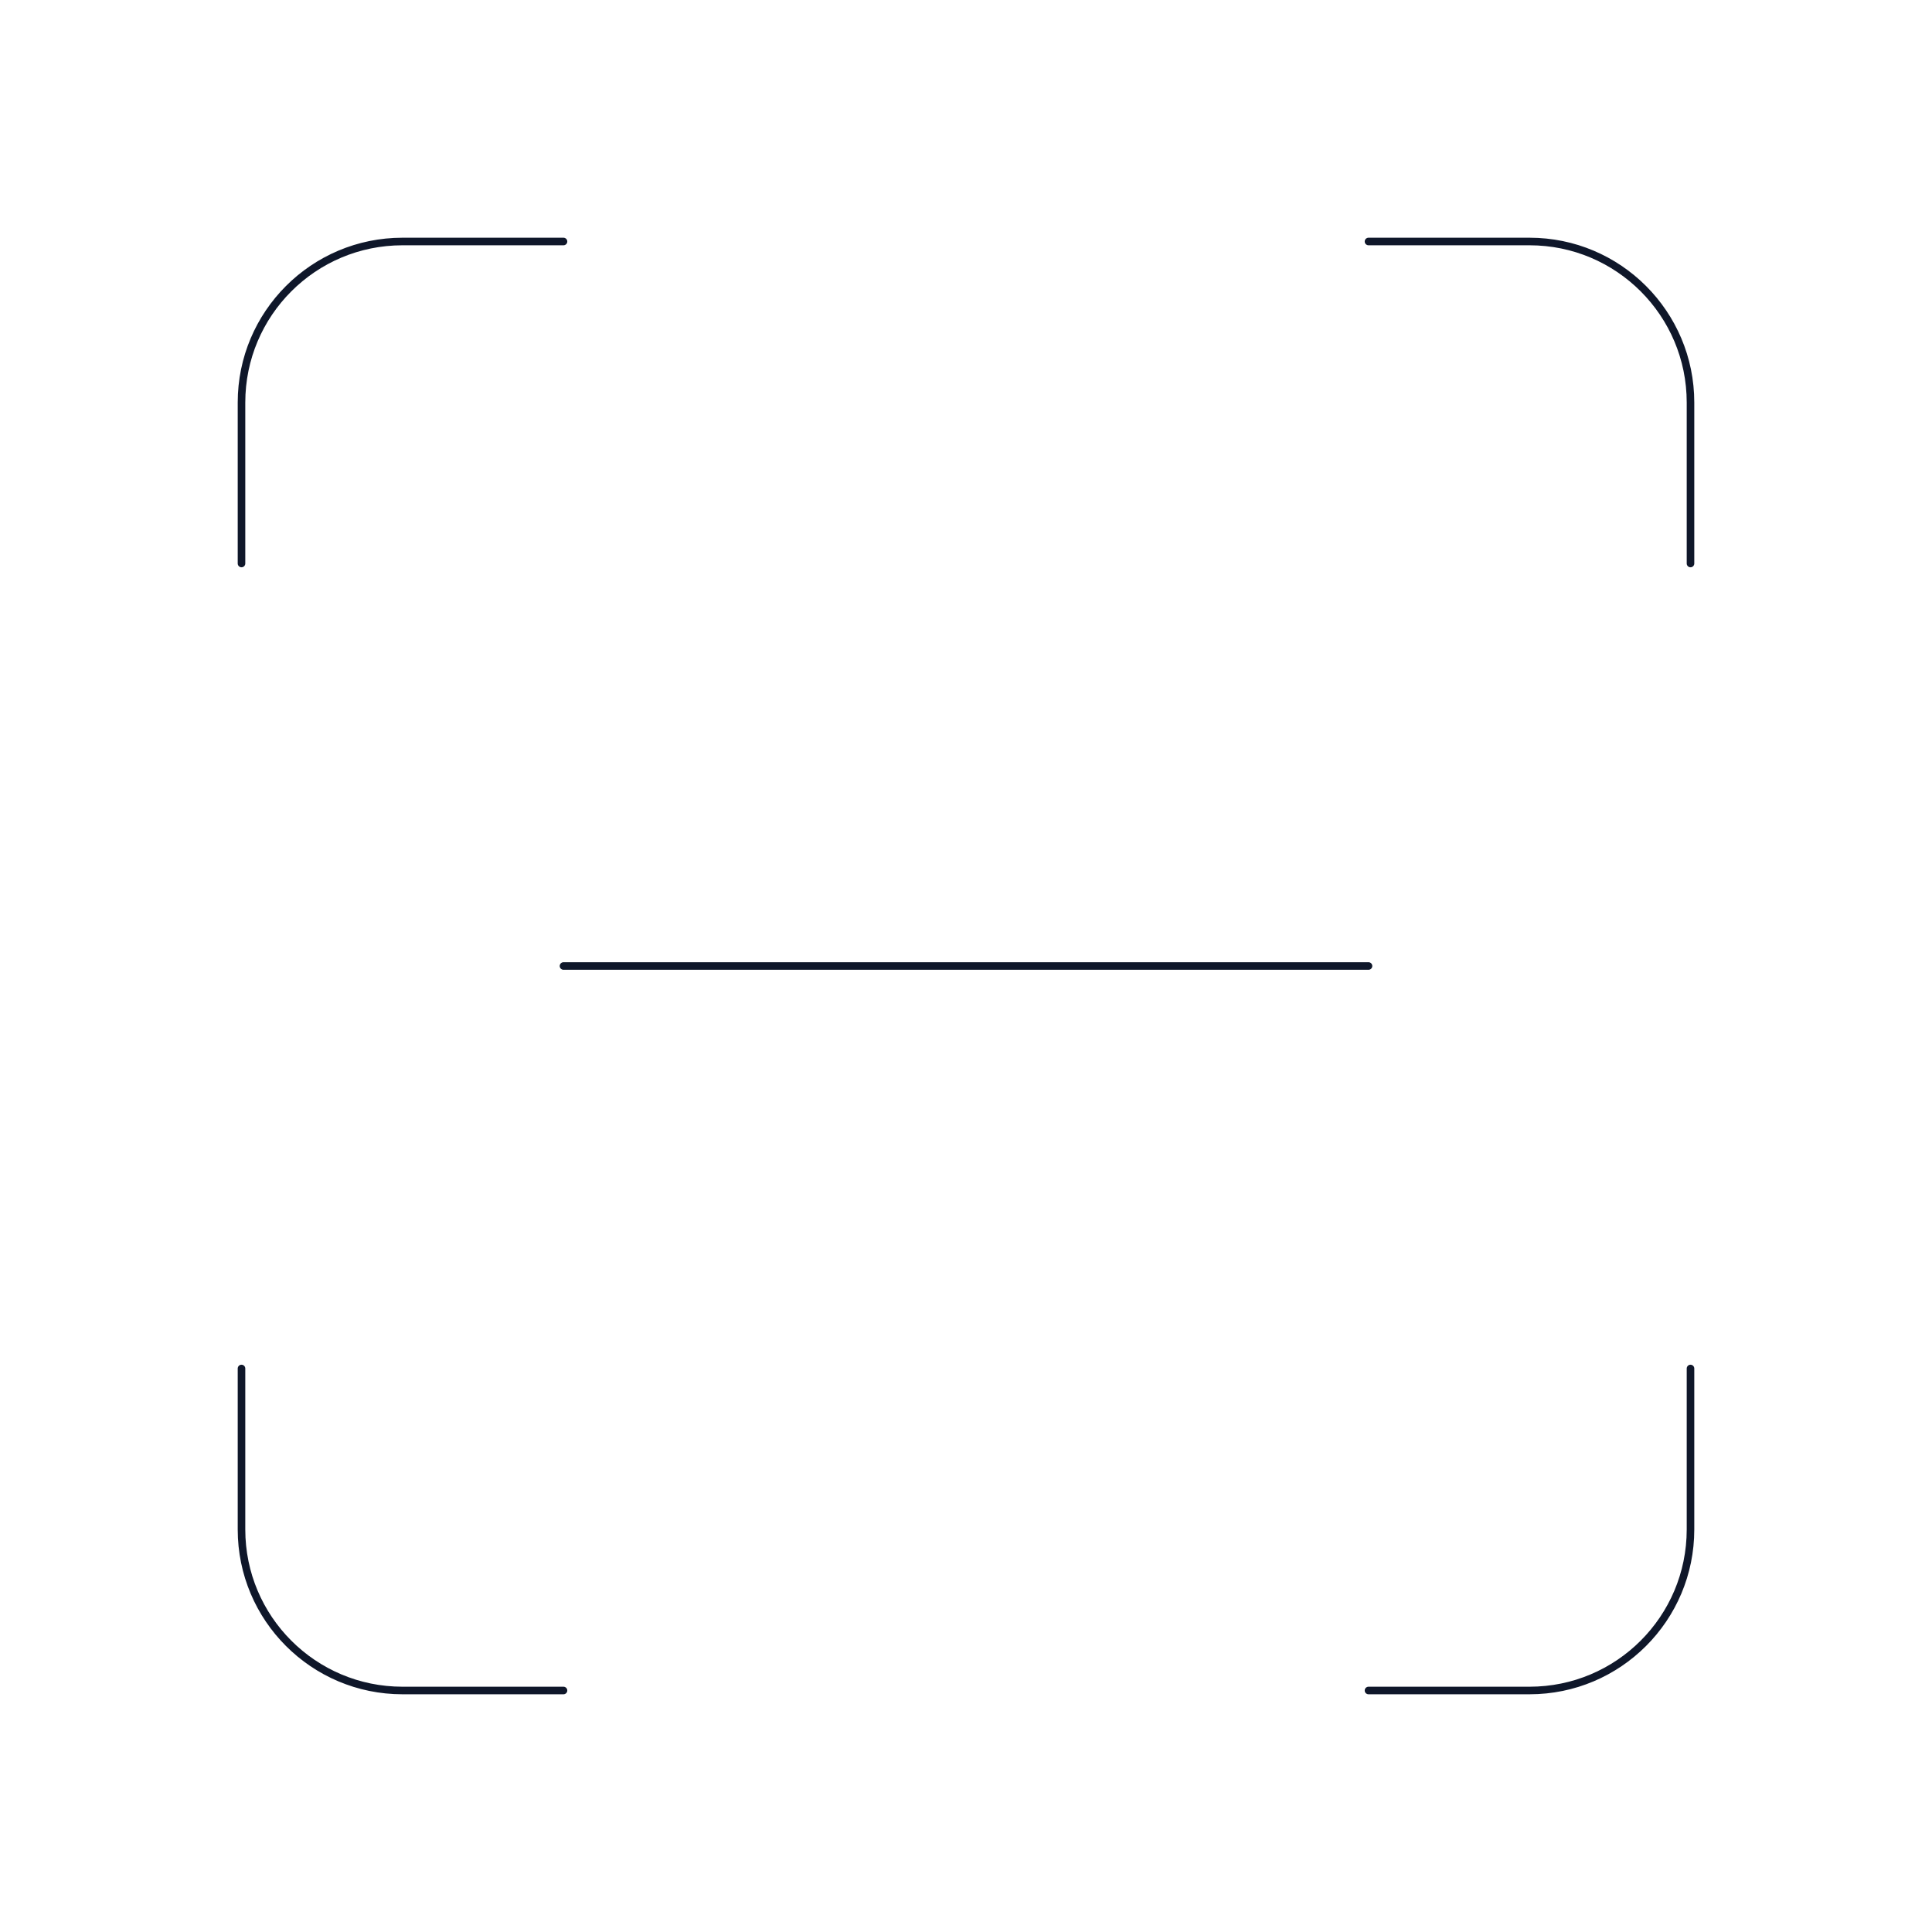
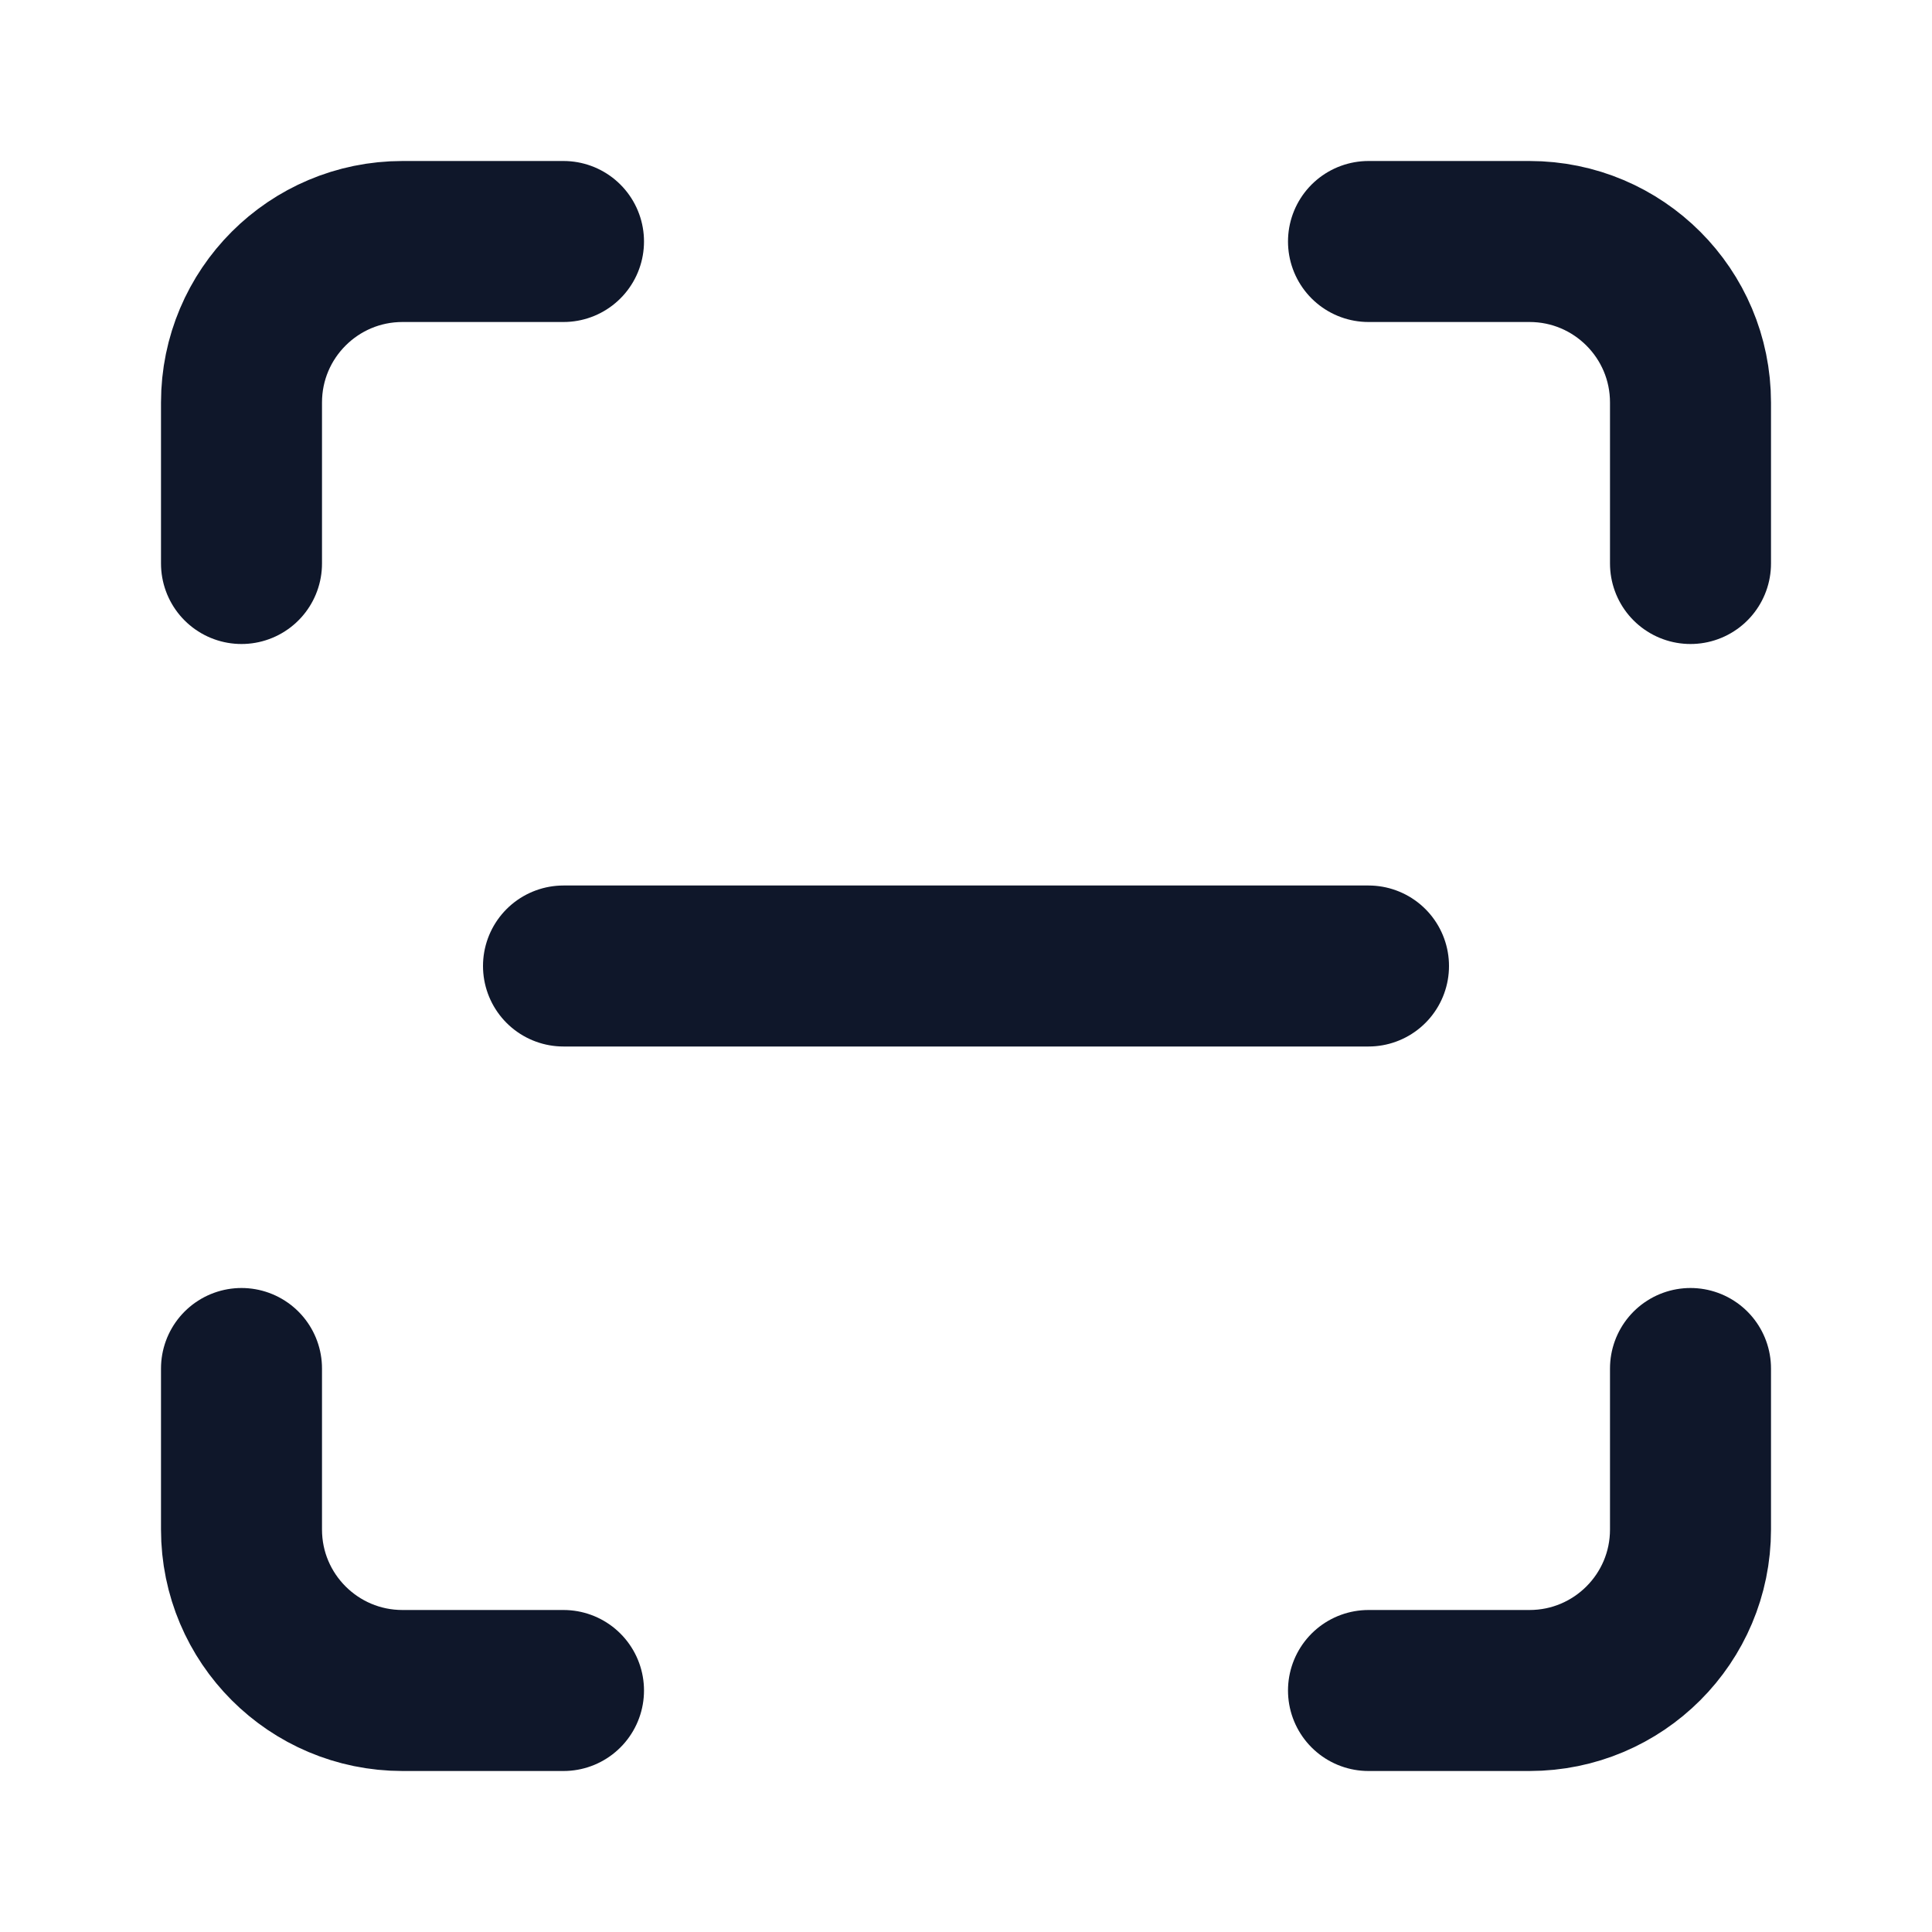
- <svg xmlns="http://www.w3.org/2000/svg" width="512" height="512" viewBox="0 0 24 24" fill="none" stroke="#0F172A" stroke-width="0.094" stroke-linecap="round" stroke-linejoin="round" class="lucide lucide-scan-line" aria-hidden="true">
+ <svg xmlns="http://www.w3.org/2000/svg" width="512" height="512" viewBox="0 0 24 24" fill="none" stroke="#0F172A" stroke-width="2" stroke-linecap="round" stroke-linejoin="round" class="lucide lucide-scan-line" aria-hidden="true">
  <path d="M3 7V5a2 2 0 0 1 2-2h2" />
  <path d="M17 3h2a2 2 0 0 1 2 2v2" />
  <path d="M21 17v2a2 2 0 0 1-2 2h-2" />
  <path d="M7 21H5a2 2 0 0 1-2-2v-2" />
  <path d="M7 12h10" />
</svg>
